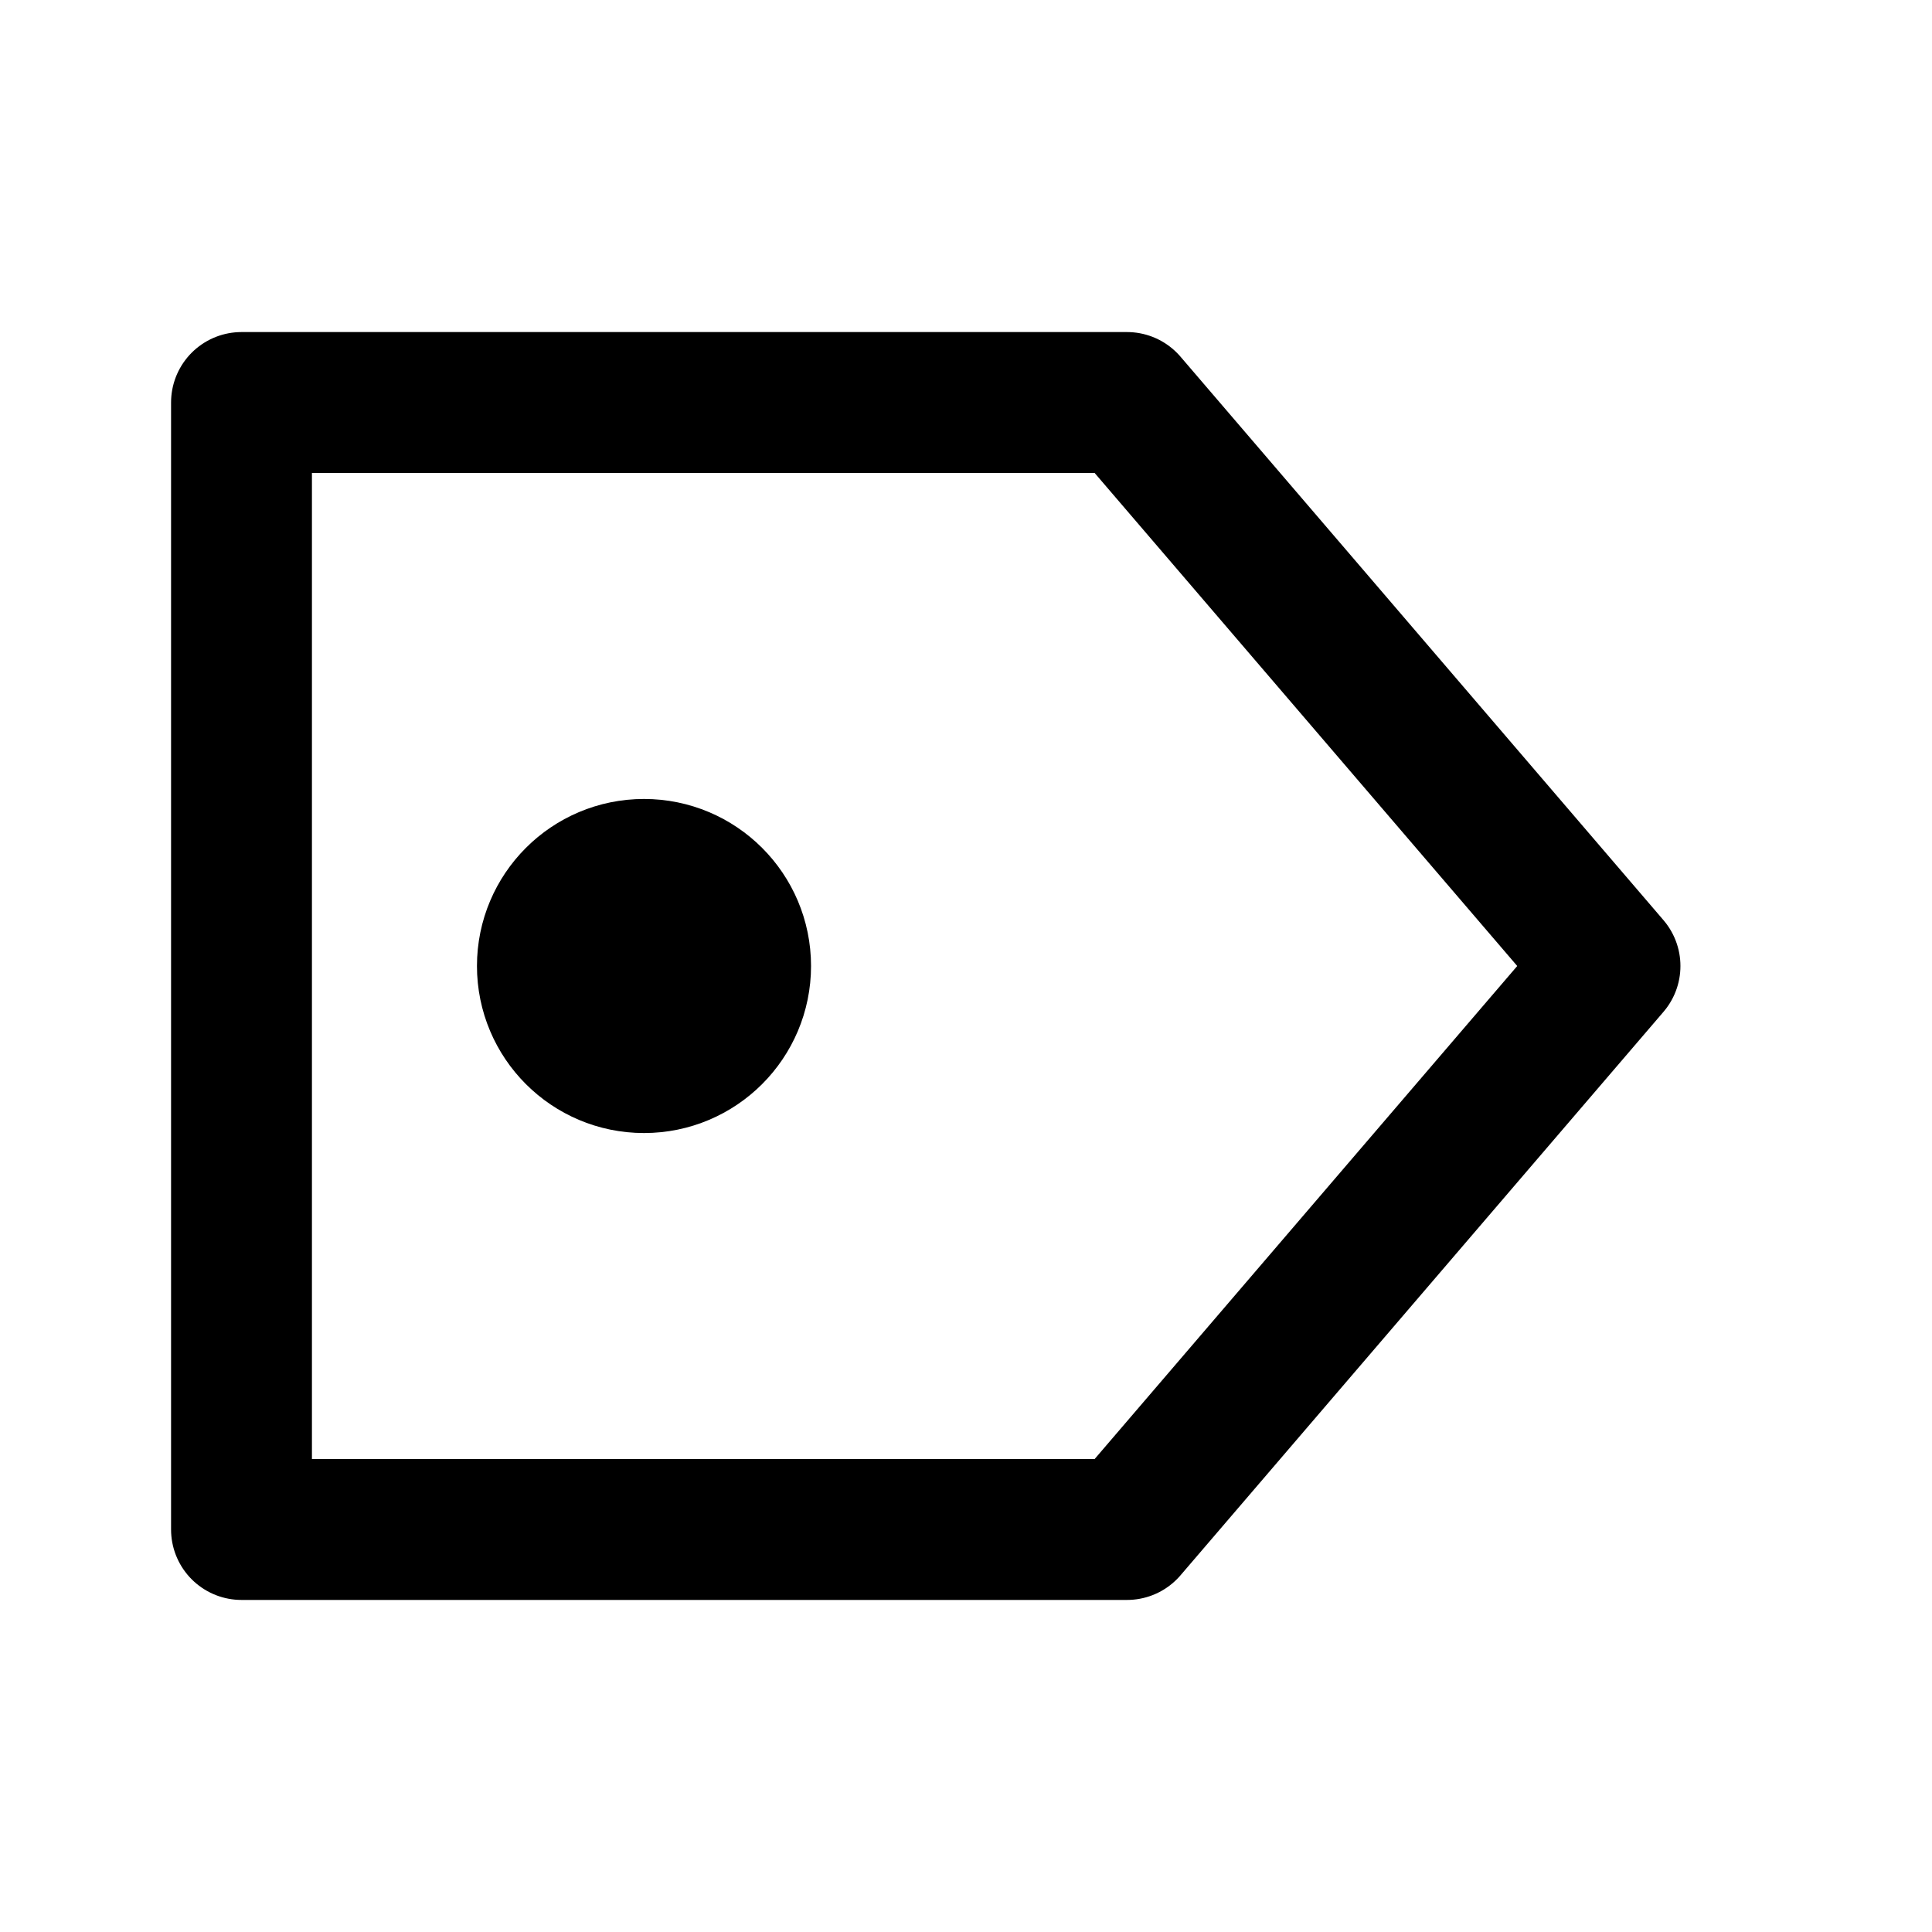
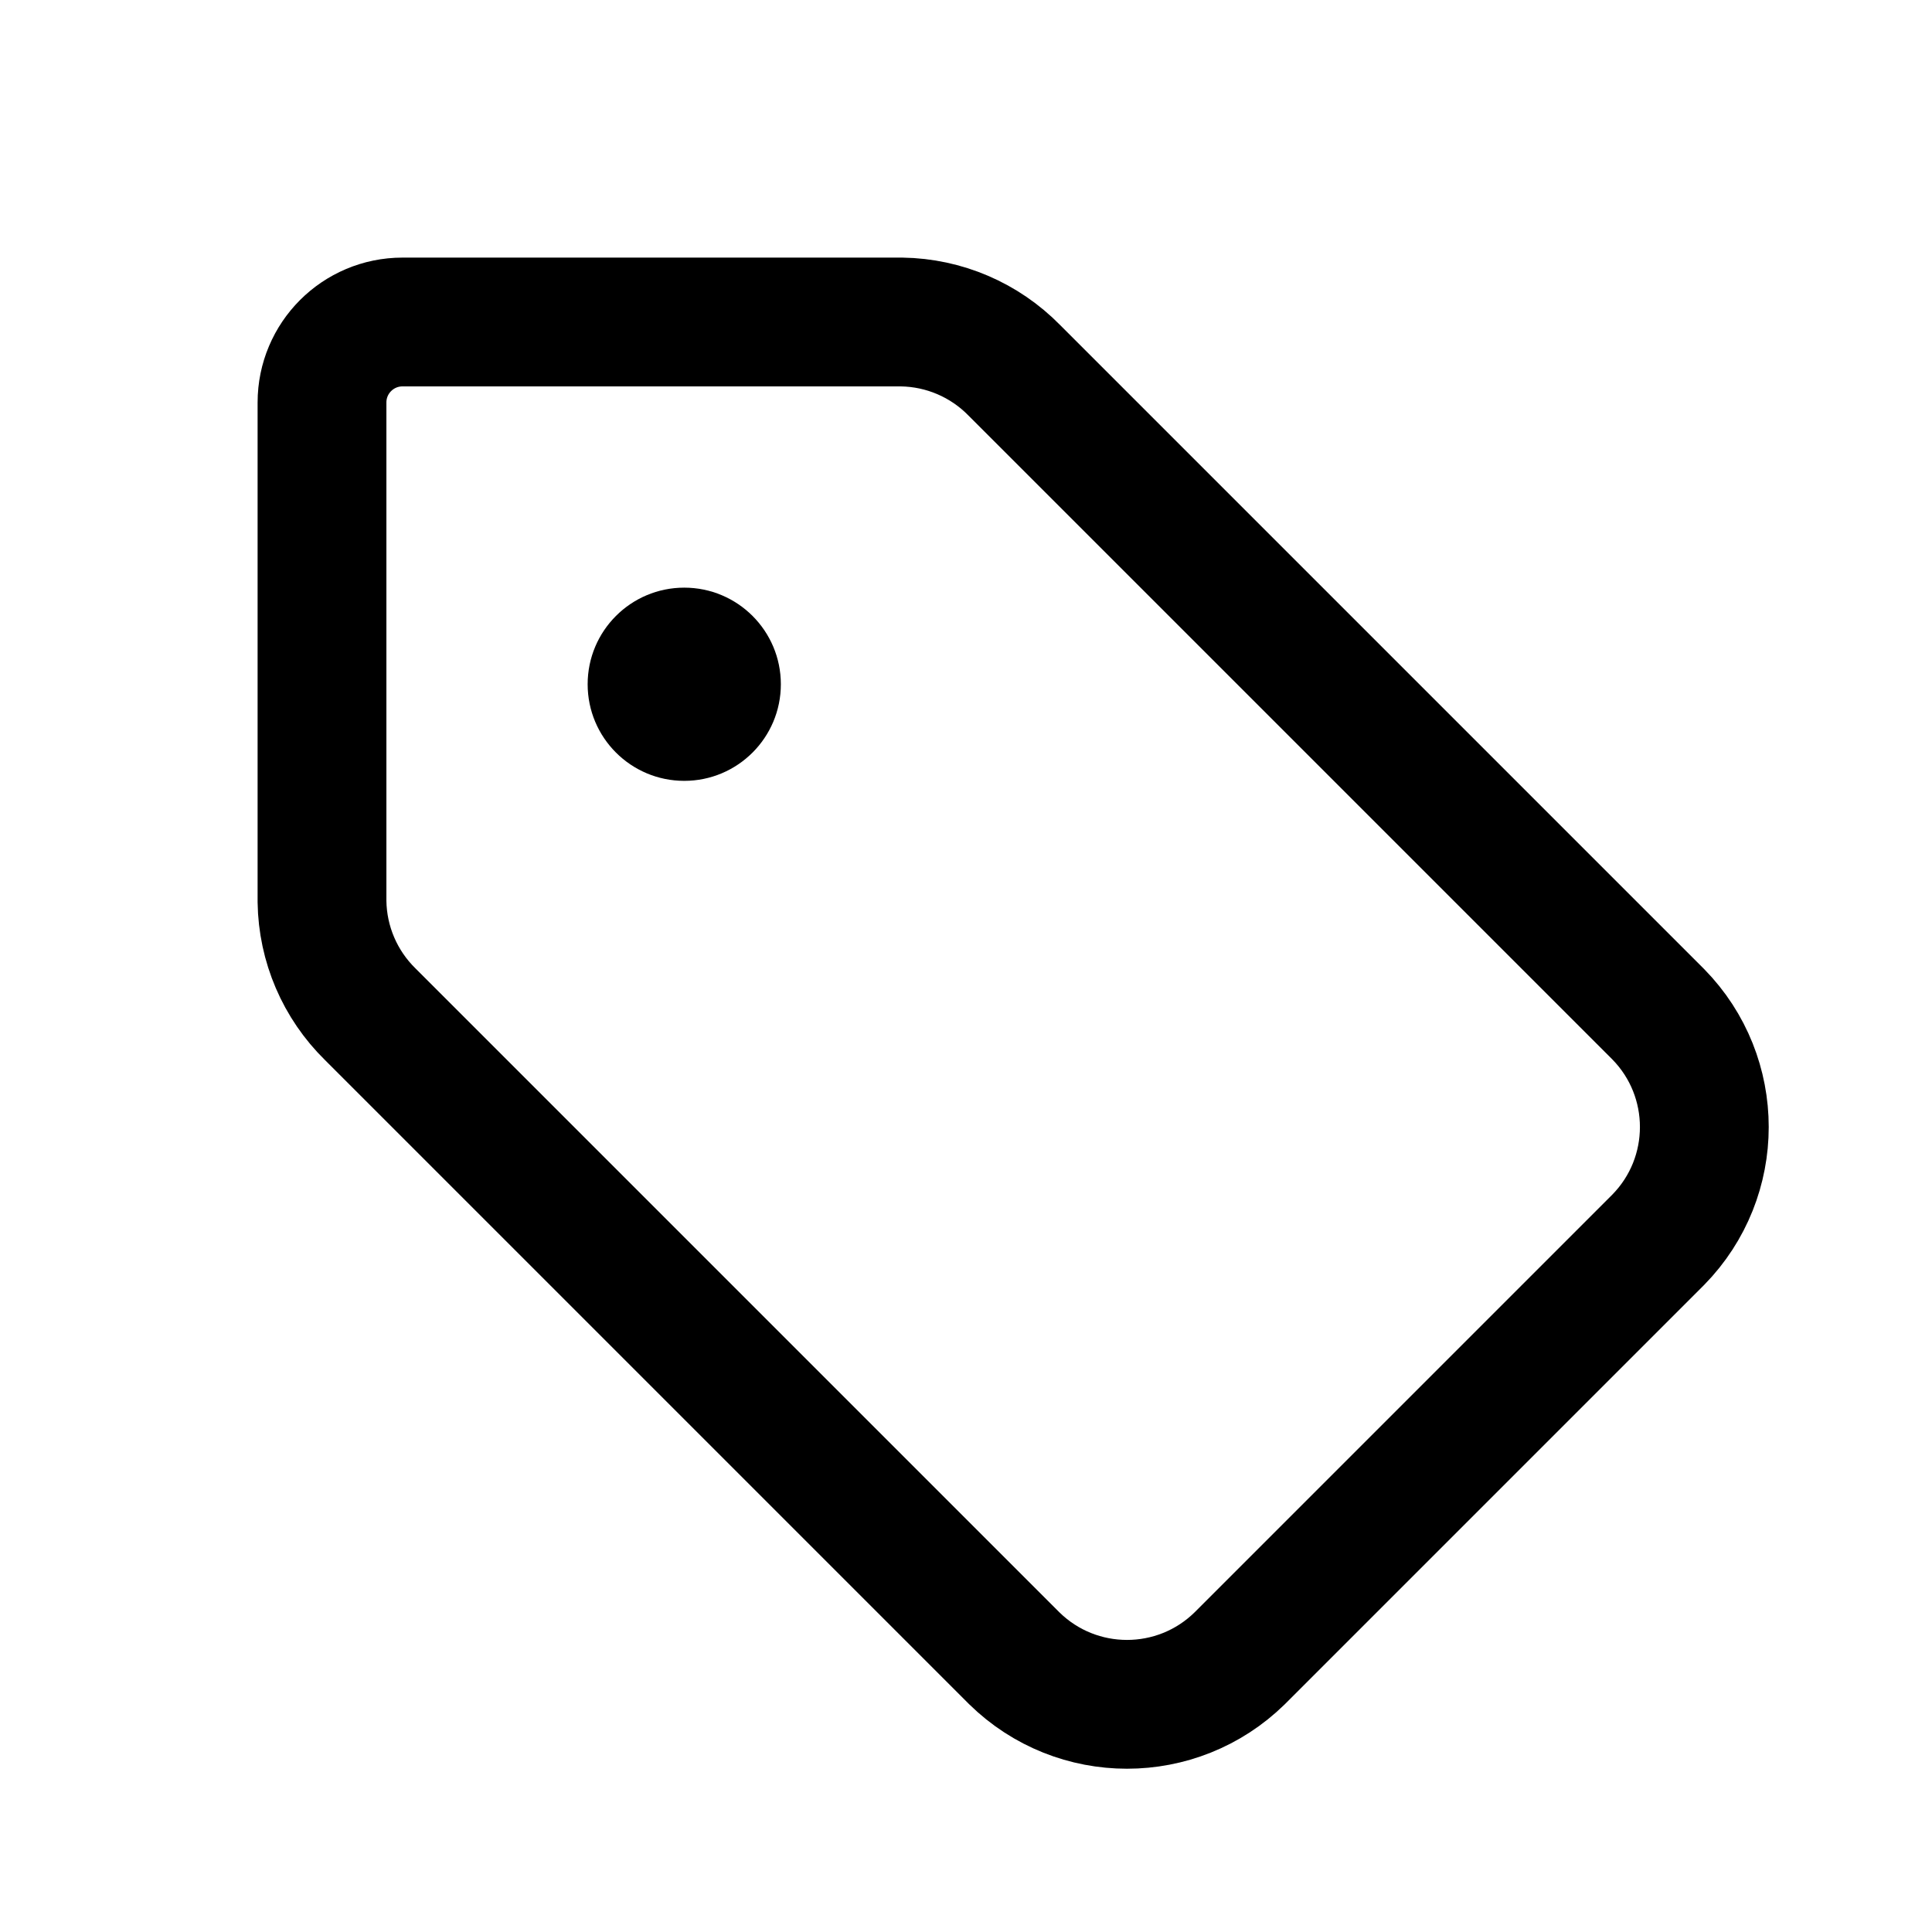
- <svg xmlns="http://www.w3.org/2000/svg" width="24" height="24" viewBox="0 0 24 24" fill="none" stroke="currentColor" stroke-width="1.75" stroke-linecap="round" stroke-linejoin="round">
-   <path d="M3 5h11l6 7-6 7H3V5z" />
-   <circle cx="8" cy="12" r="1.2" fill="currentColor" />
+ <svg xmlns="http://www.w3.org/2000/svg" width="24" height="24" viewBox="0 0 24 24" fill="none" stroke="currentColor" stroke-width="1.6" stroke-linecap="round" stroke-linejoin="round">
+   <path d="M20.6 12.6l-8-8A2 2 0 0 0 11.2 4H5a1 1 0 0 0-1 1v6.2a2 2 0 0 0 .6 1.4l8 8a2 2 0 0 0 2.8 0l5.2-5.2a2 2 0 0 0 0-2.8z" />
+   <circle cx="8.5" cy="8.5" r="1.2" fill="currentColor" stroke="none" />
</svg>
